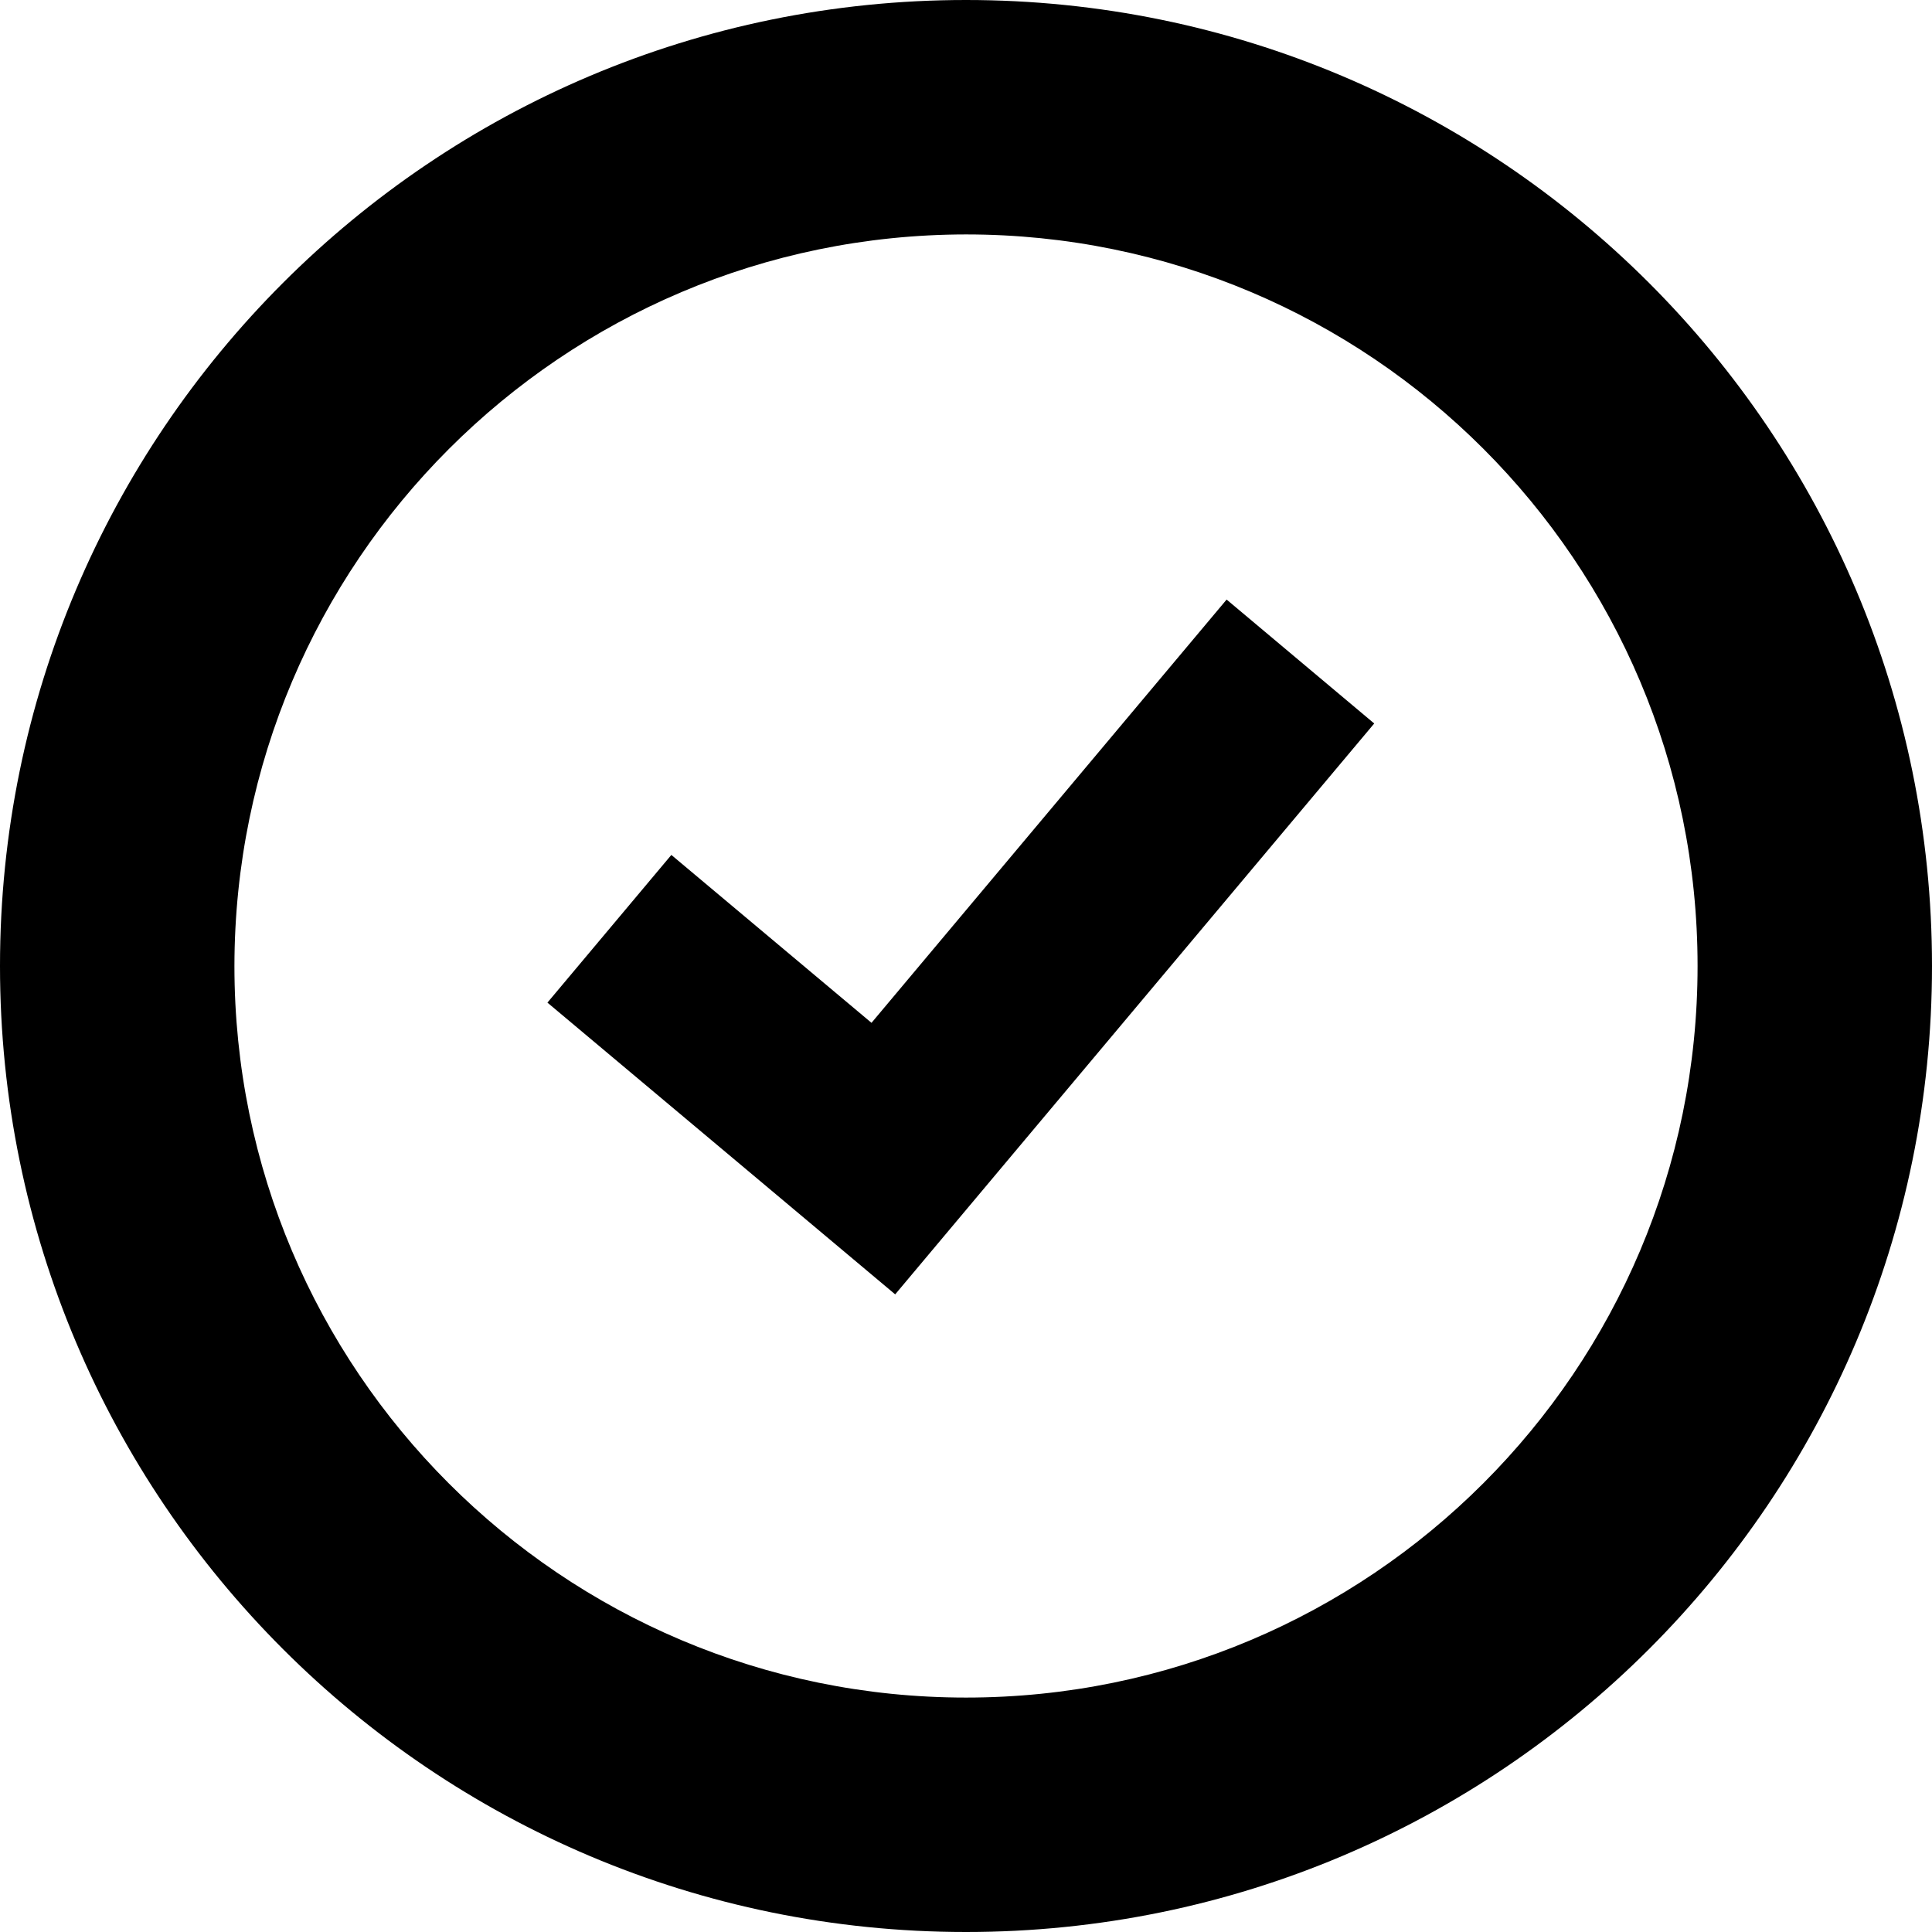
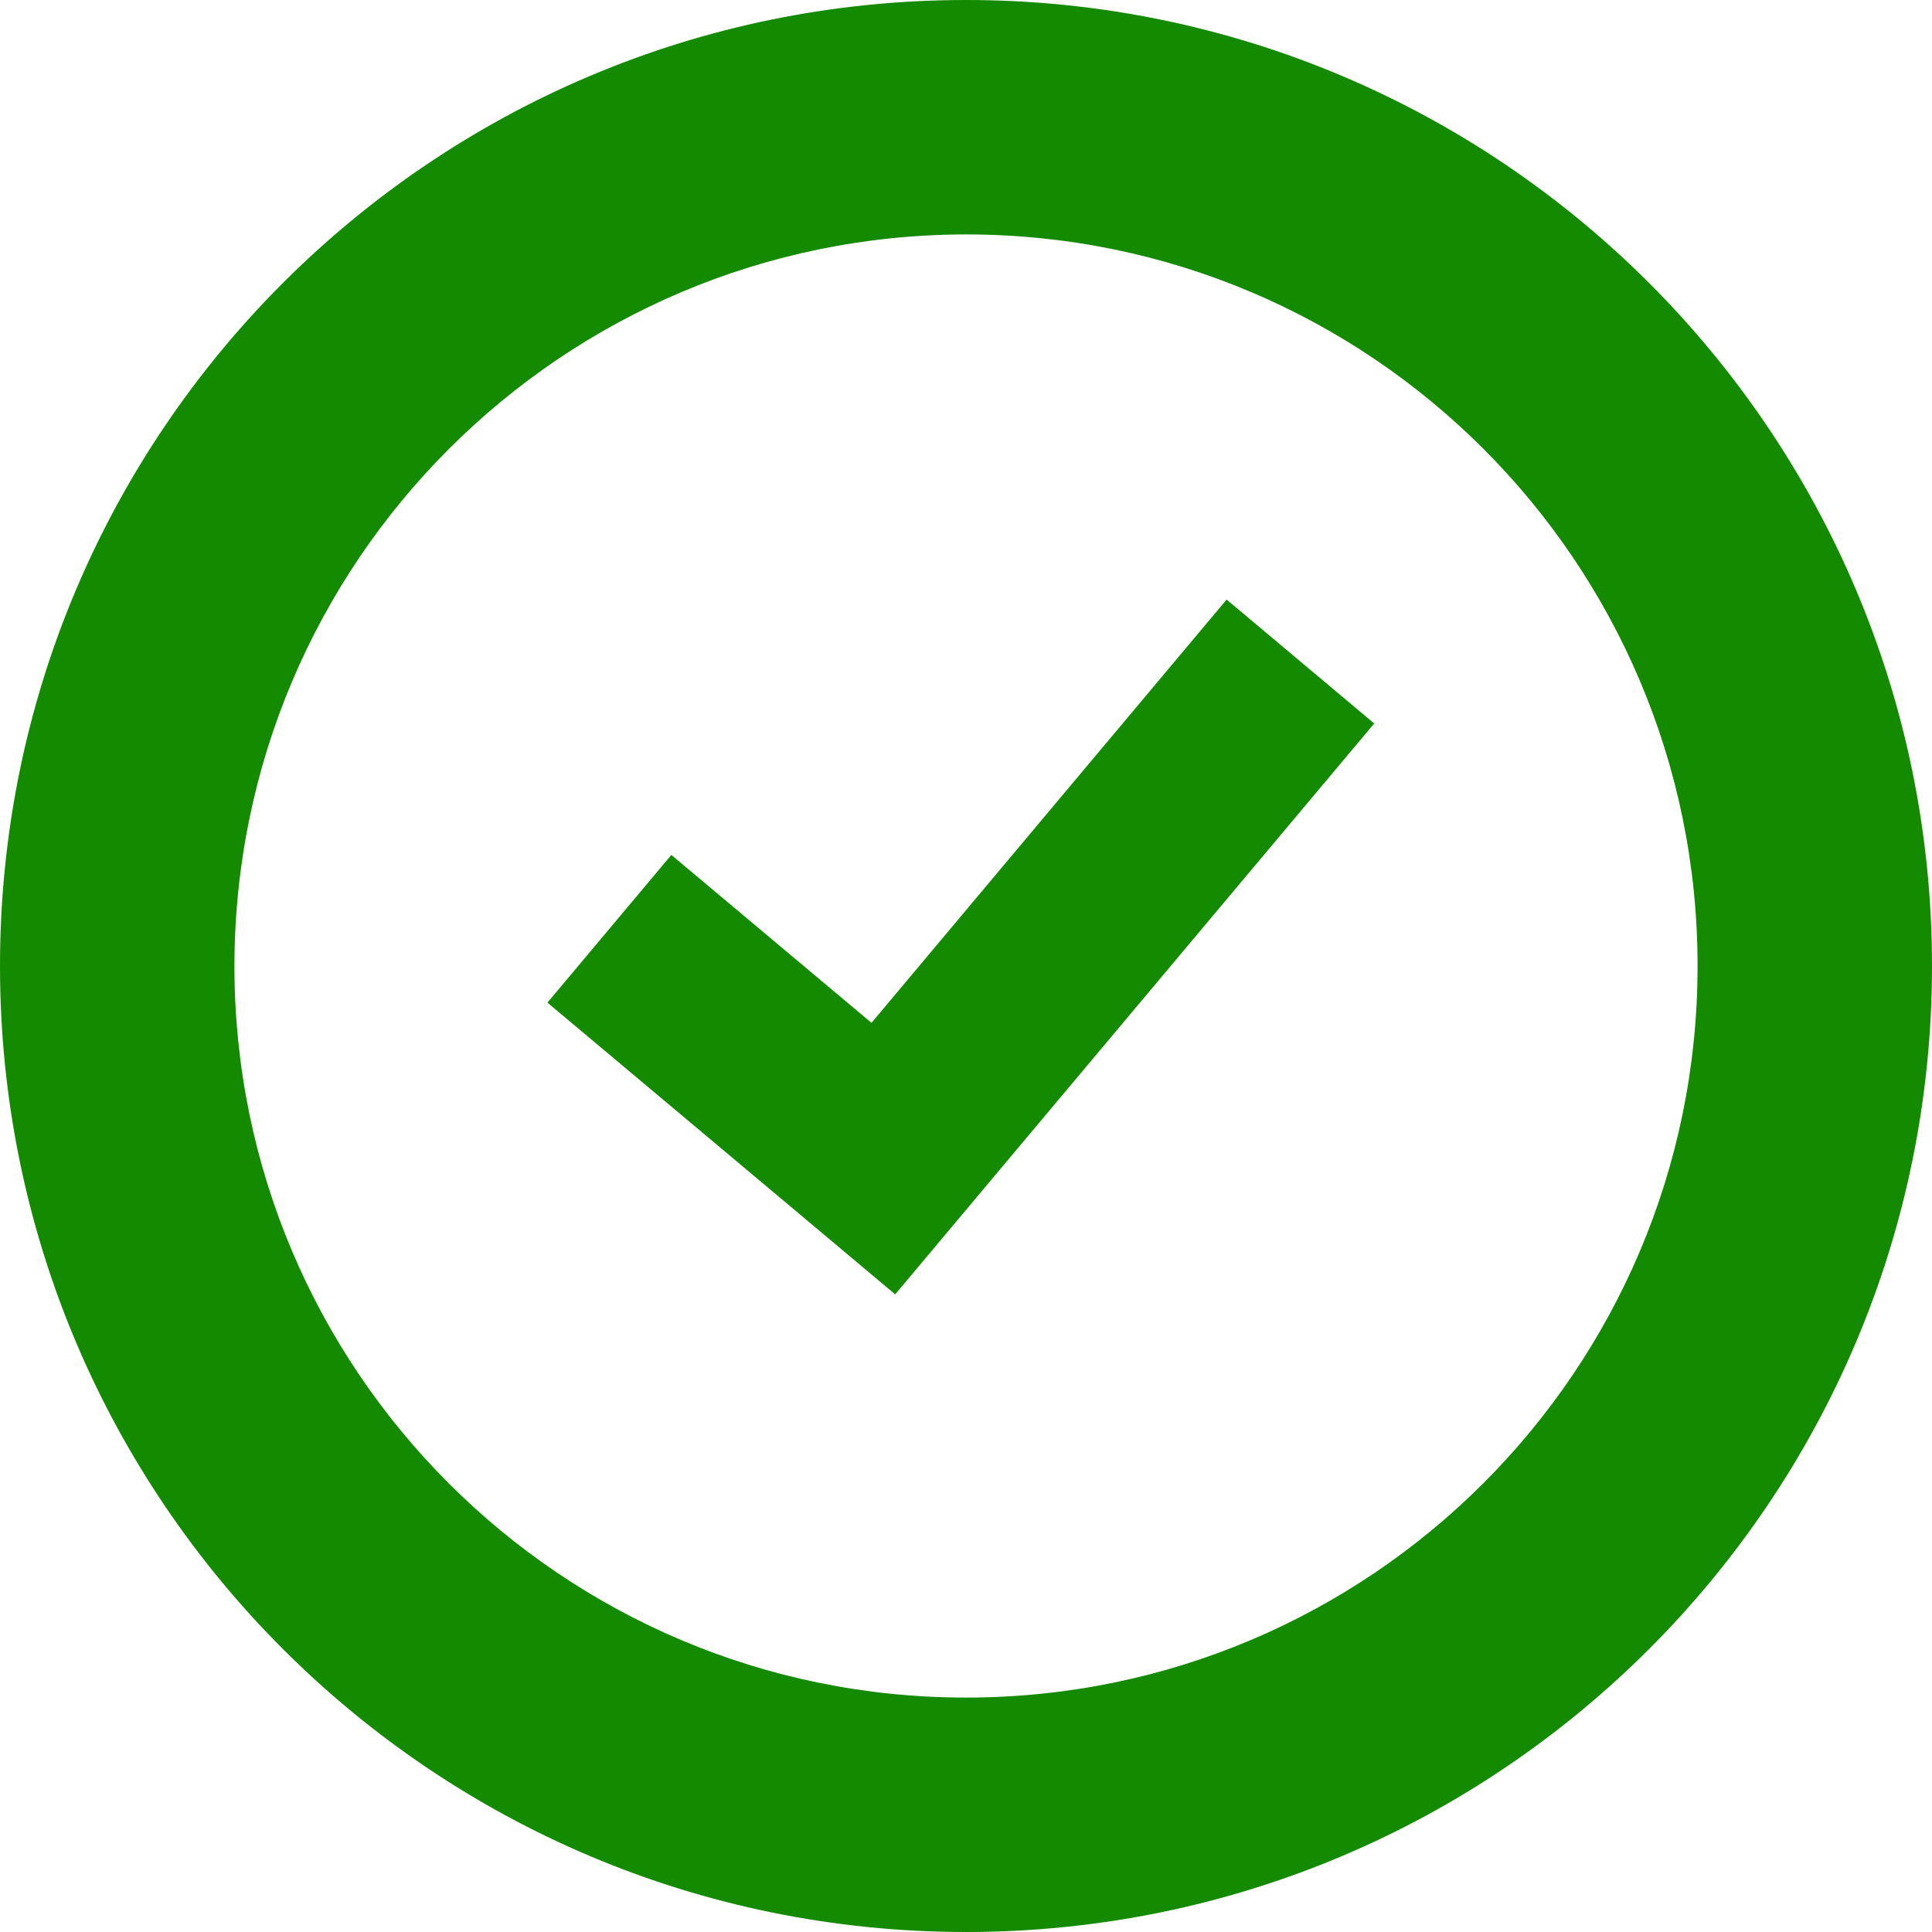
- <svg xmlns="http://www.w3.org/2000/svg" fill="#000" viewBox="0 0 239 239">
+ <svg xmlns="http://www.w3.org/2000/svg" fill="#148A00" viewBox="0 0 239 239">
  <path d="M151.74 74.17l-43.93 52.36-24.76-20.77-15.33 18.27 24.75 20.76 18.27 15.33 15.33-18.27L170 89.5l-18.26-15.33z" />
  <path d="M120.5 30A90.5 90.5 0 1 1 30 120.5 90.6 90.6 0 0 1 120.5 30m0-29A119.5 119.5 0 1 0 240 120.5 119.5 119.5 0 0 0 120.5 1z" transform="translate(-1 -1)" />
</svg>
